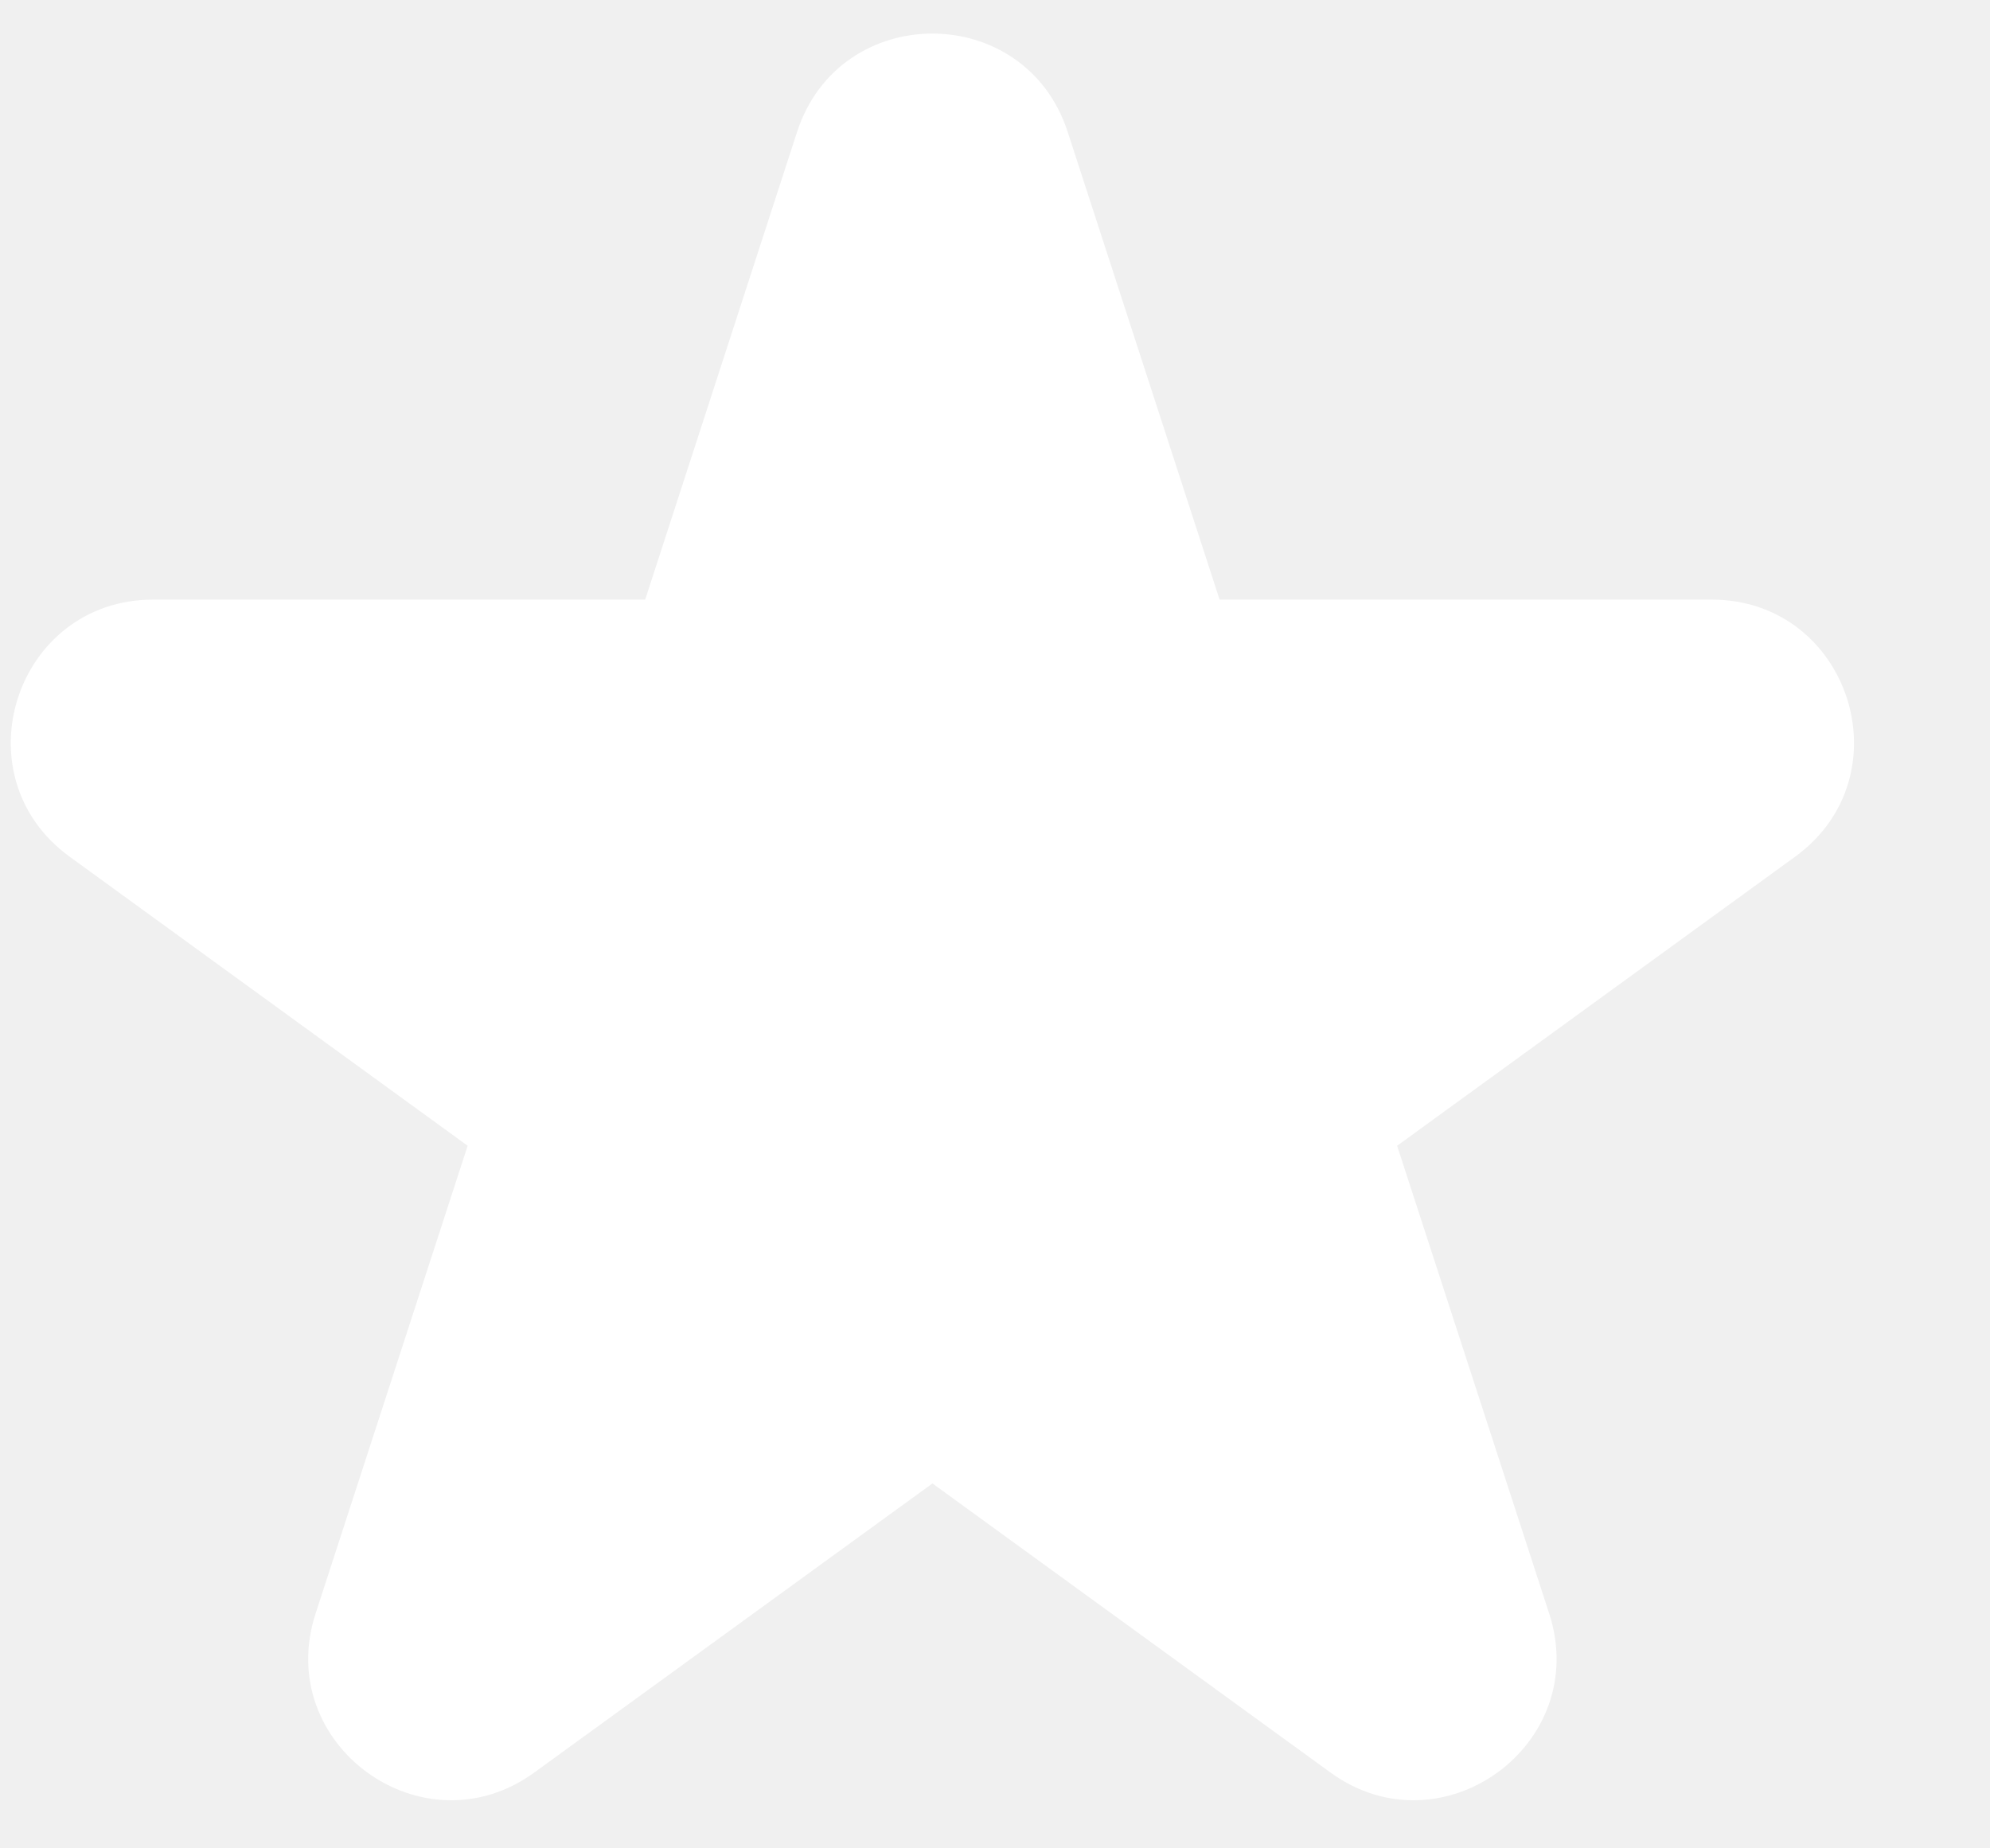
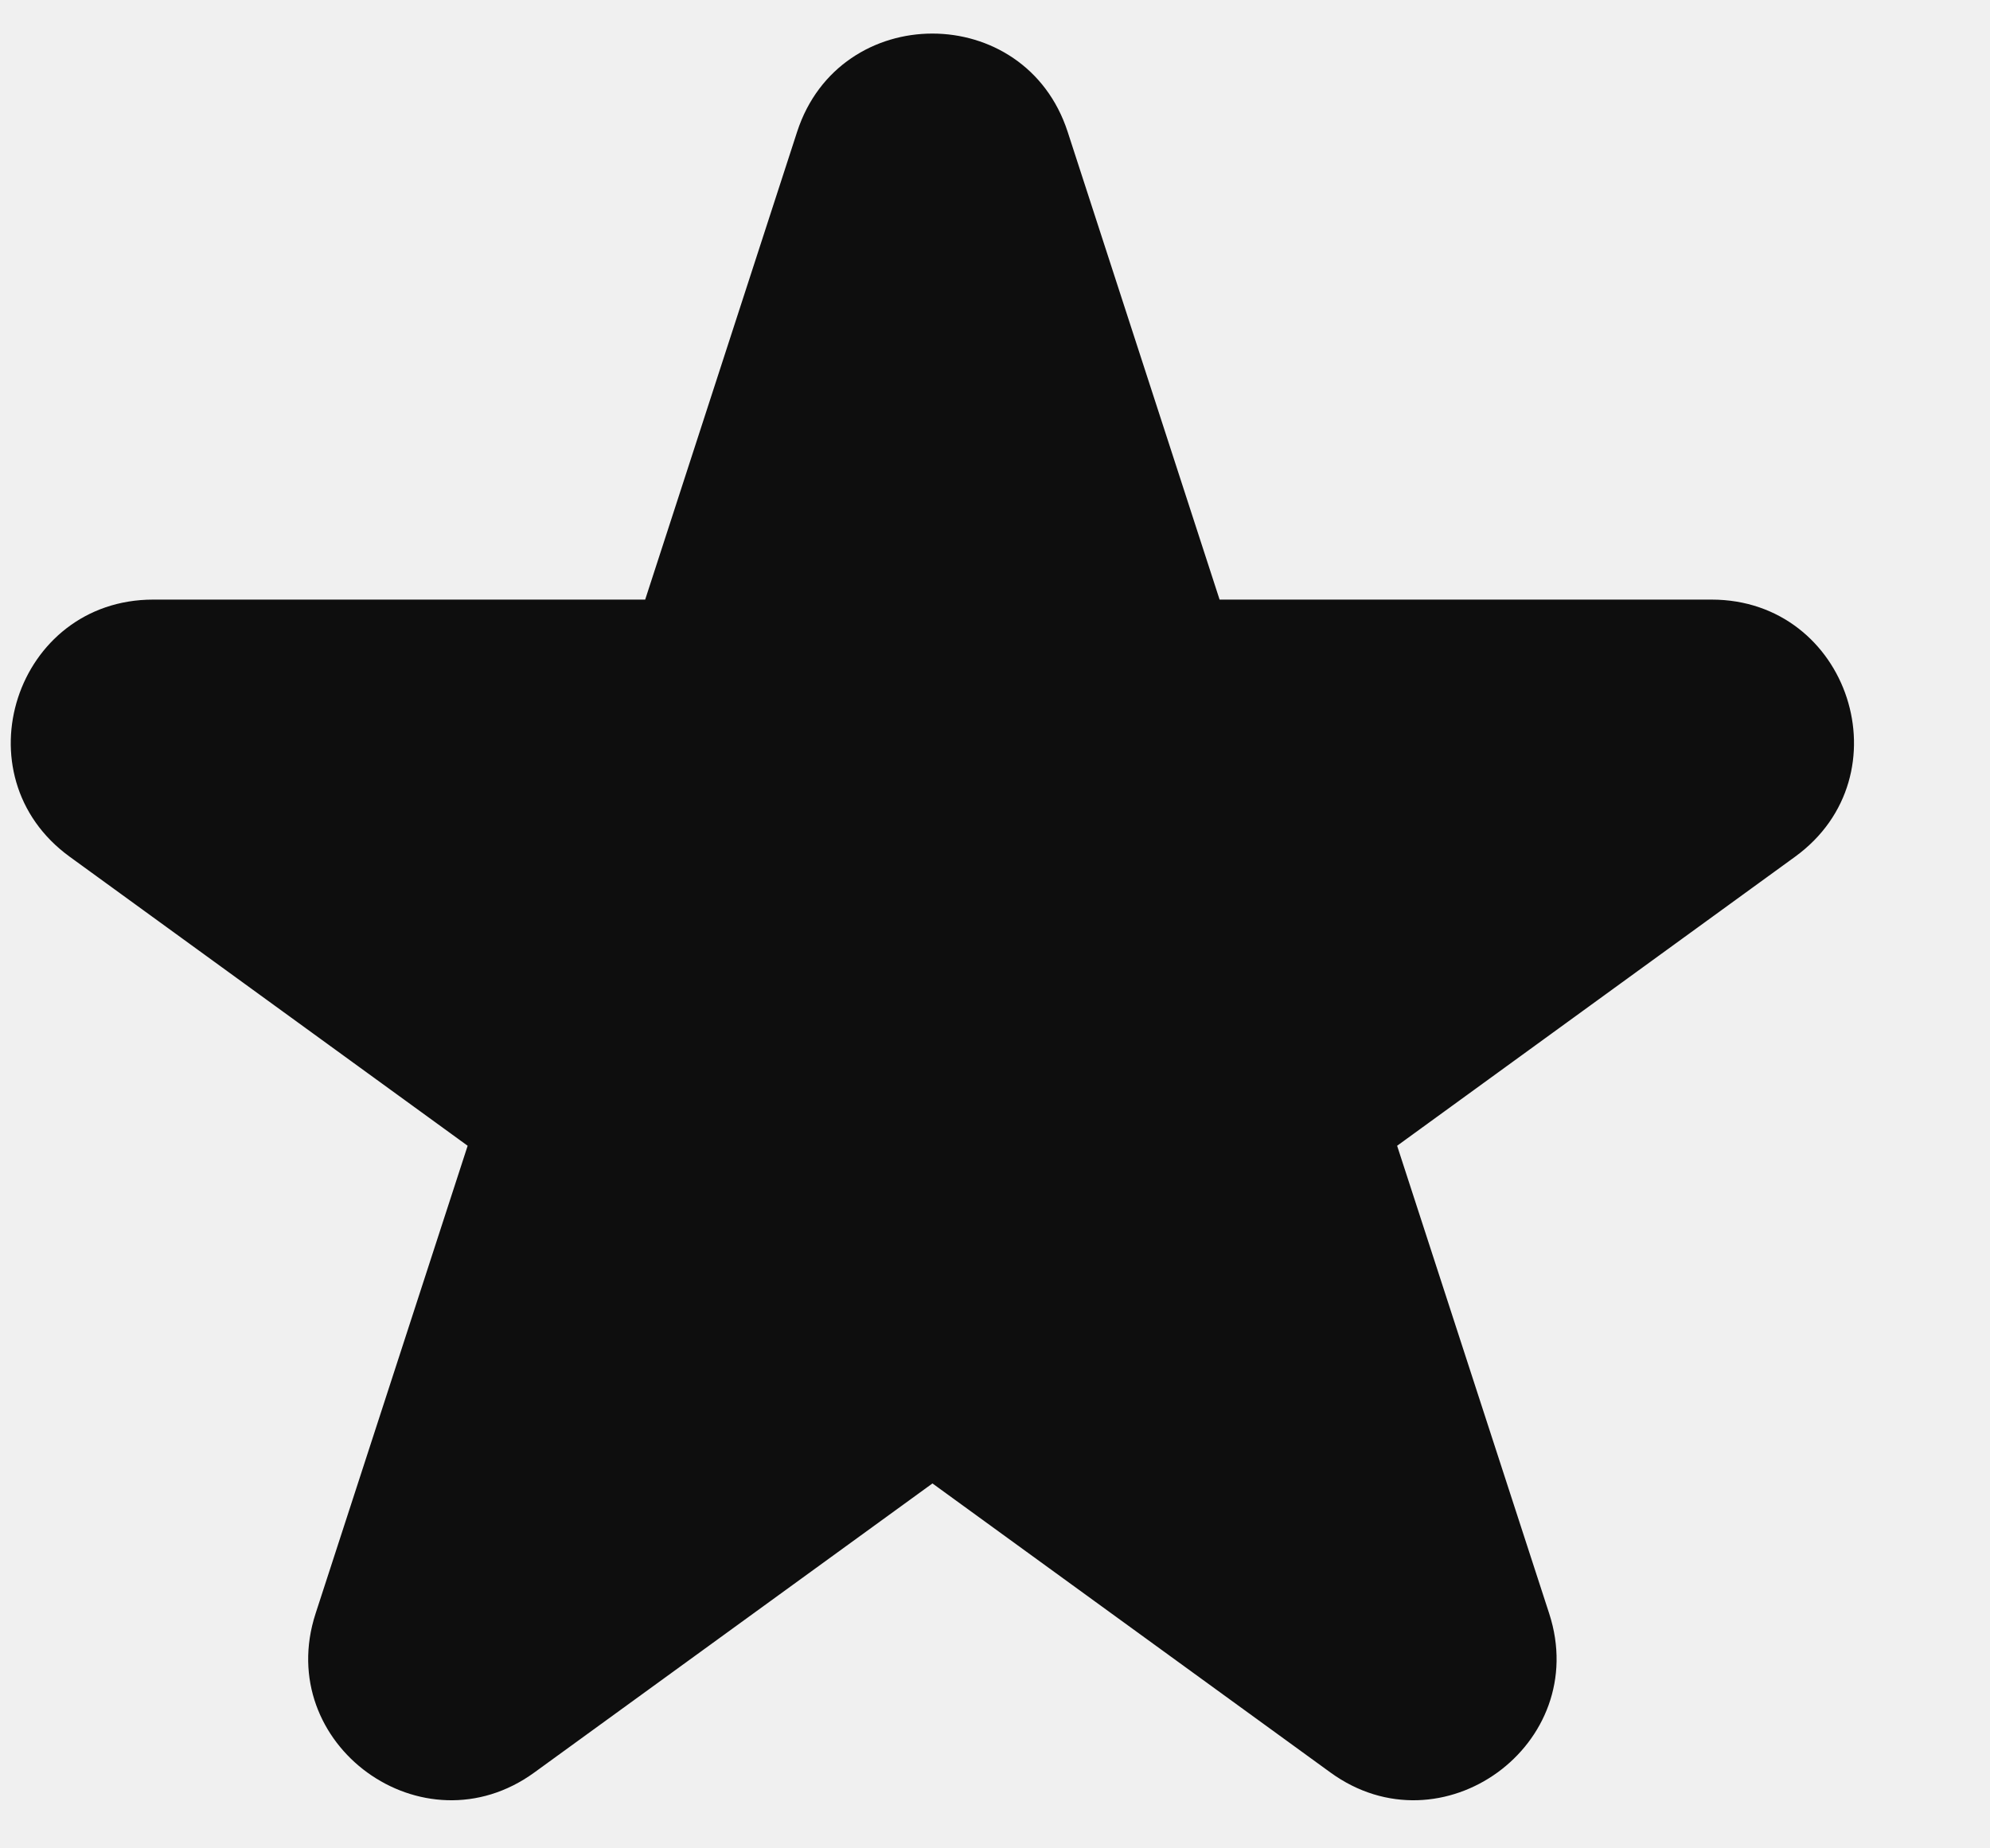
<svg xmlns="http://www.w3.org/2000/svg" width="14" height="13" viewBox="0 0 14 13" fill="none">
-   <path d="M5.608 0.927C5.908 0.006 7.211 0.006 7.511 0.927L8.58 4.219H12.041C13.01 4.219 13.413 5.458 12.629 6.028L9.829 8.062L10.899 11.354C11.198 12.275 10.143 13.041 9.36 12.472L6.56 10.438L3.759 12.472C2.976 13.041 1.921 12.275 2.22 11.354L3.29 8.062L0.49 6.028C-0.294 5.458 0.109 4.219 1.078 4.219H4.539L5.608 0.927Z" fill="white" />
+   <path d="M5.608 0.927C5.908 0.006 7.211 0.006 7.511 0.927L8.58 4.219H12.041C13.01 4.219 13.413 5.458 12.629 6.028L9.829 8.062L10.899 11.354C11.198 12.275 10.143 13.041 9.36 12.472L6.56 10.438L3.759 12.472C2.976 13.041 1.921 12.275 2.22 11.354L3.29 8.062L0.49 6.028C-0.294 5.458 0.109 4.219 1.078 4.219H4.539L5.608 0.927Z" fill="#0E0E0E" />
</svg>
